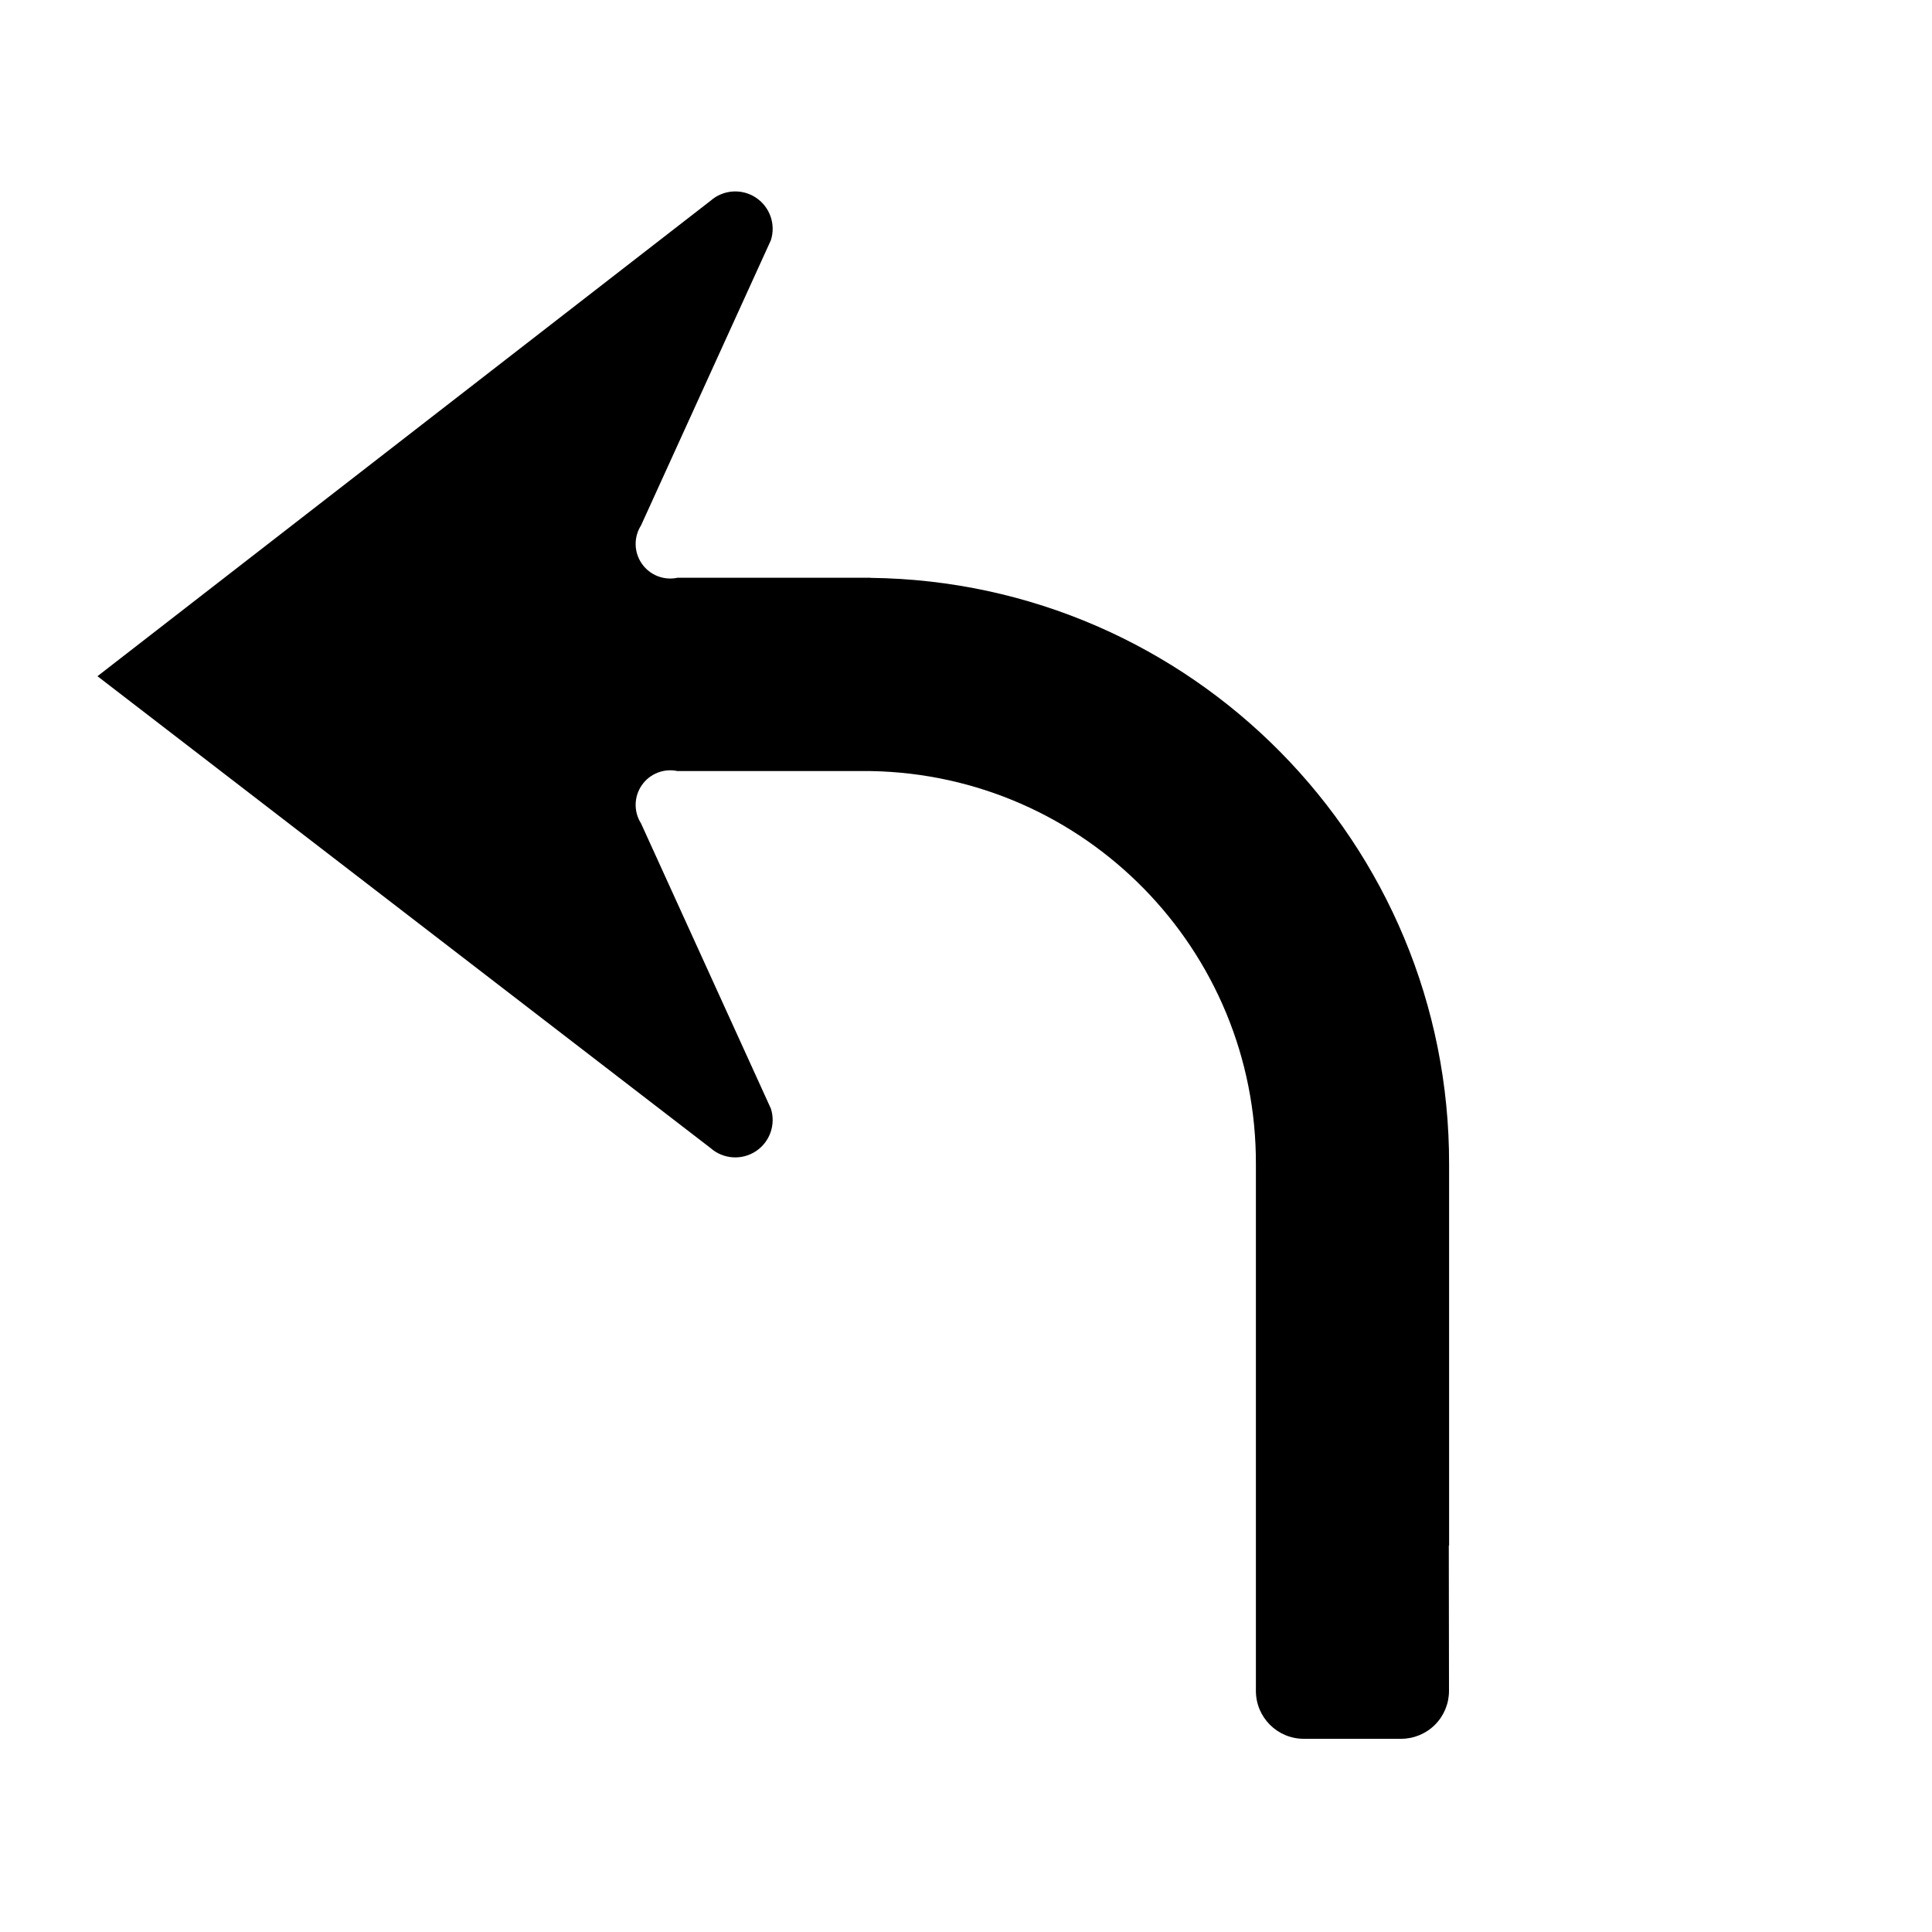
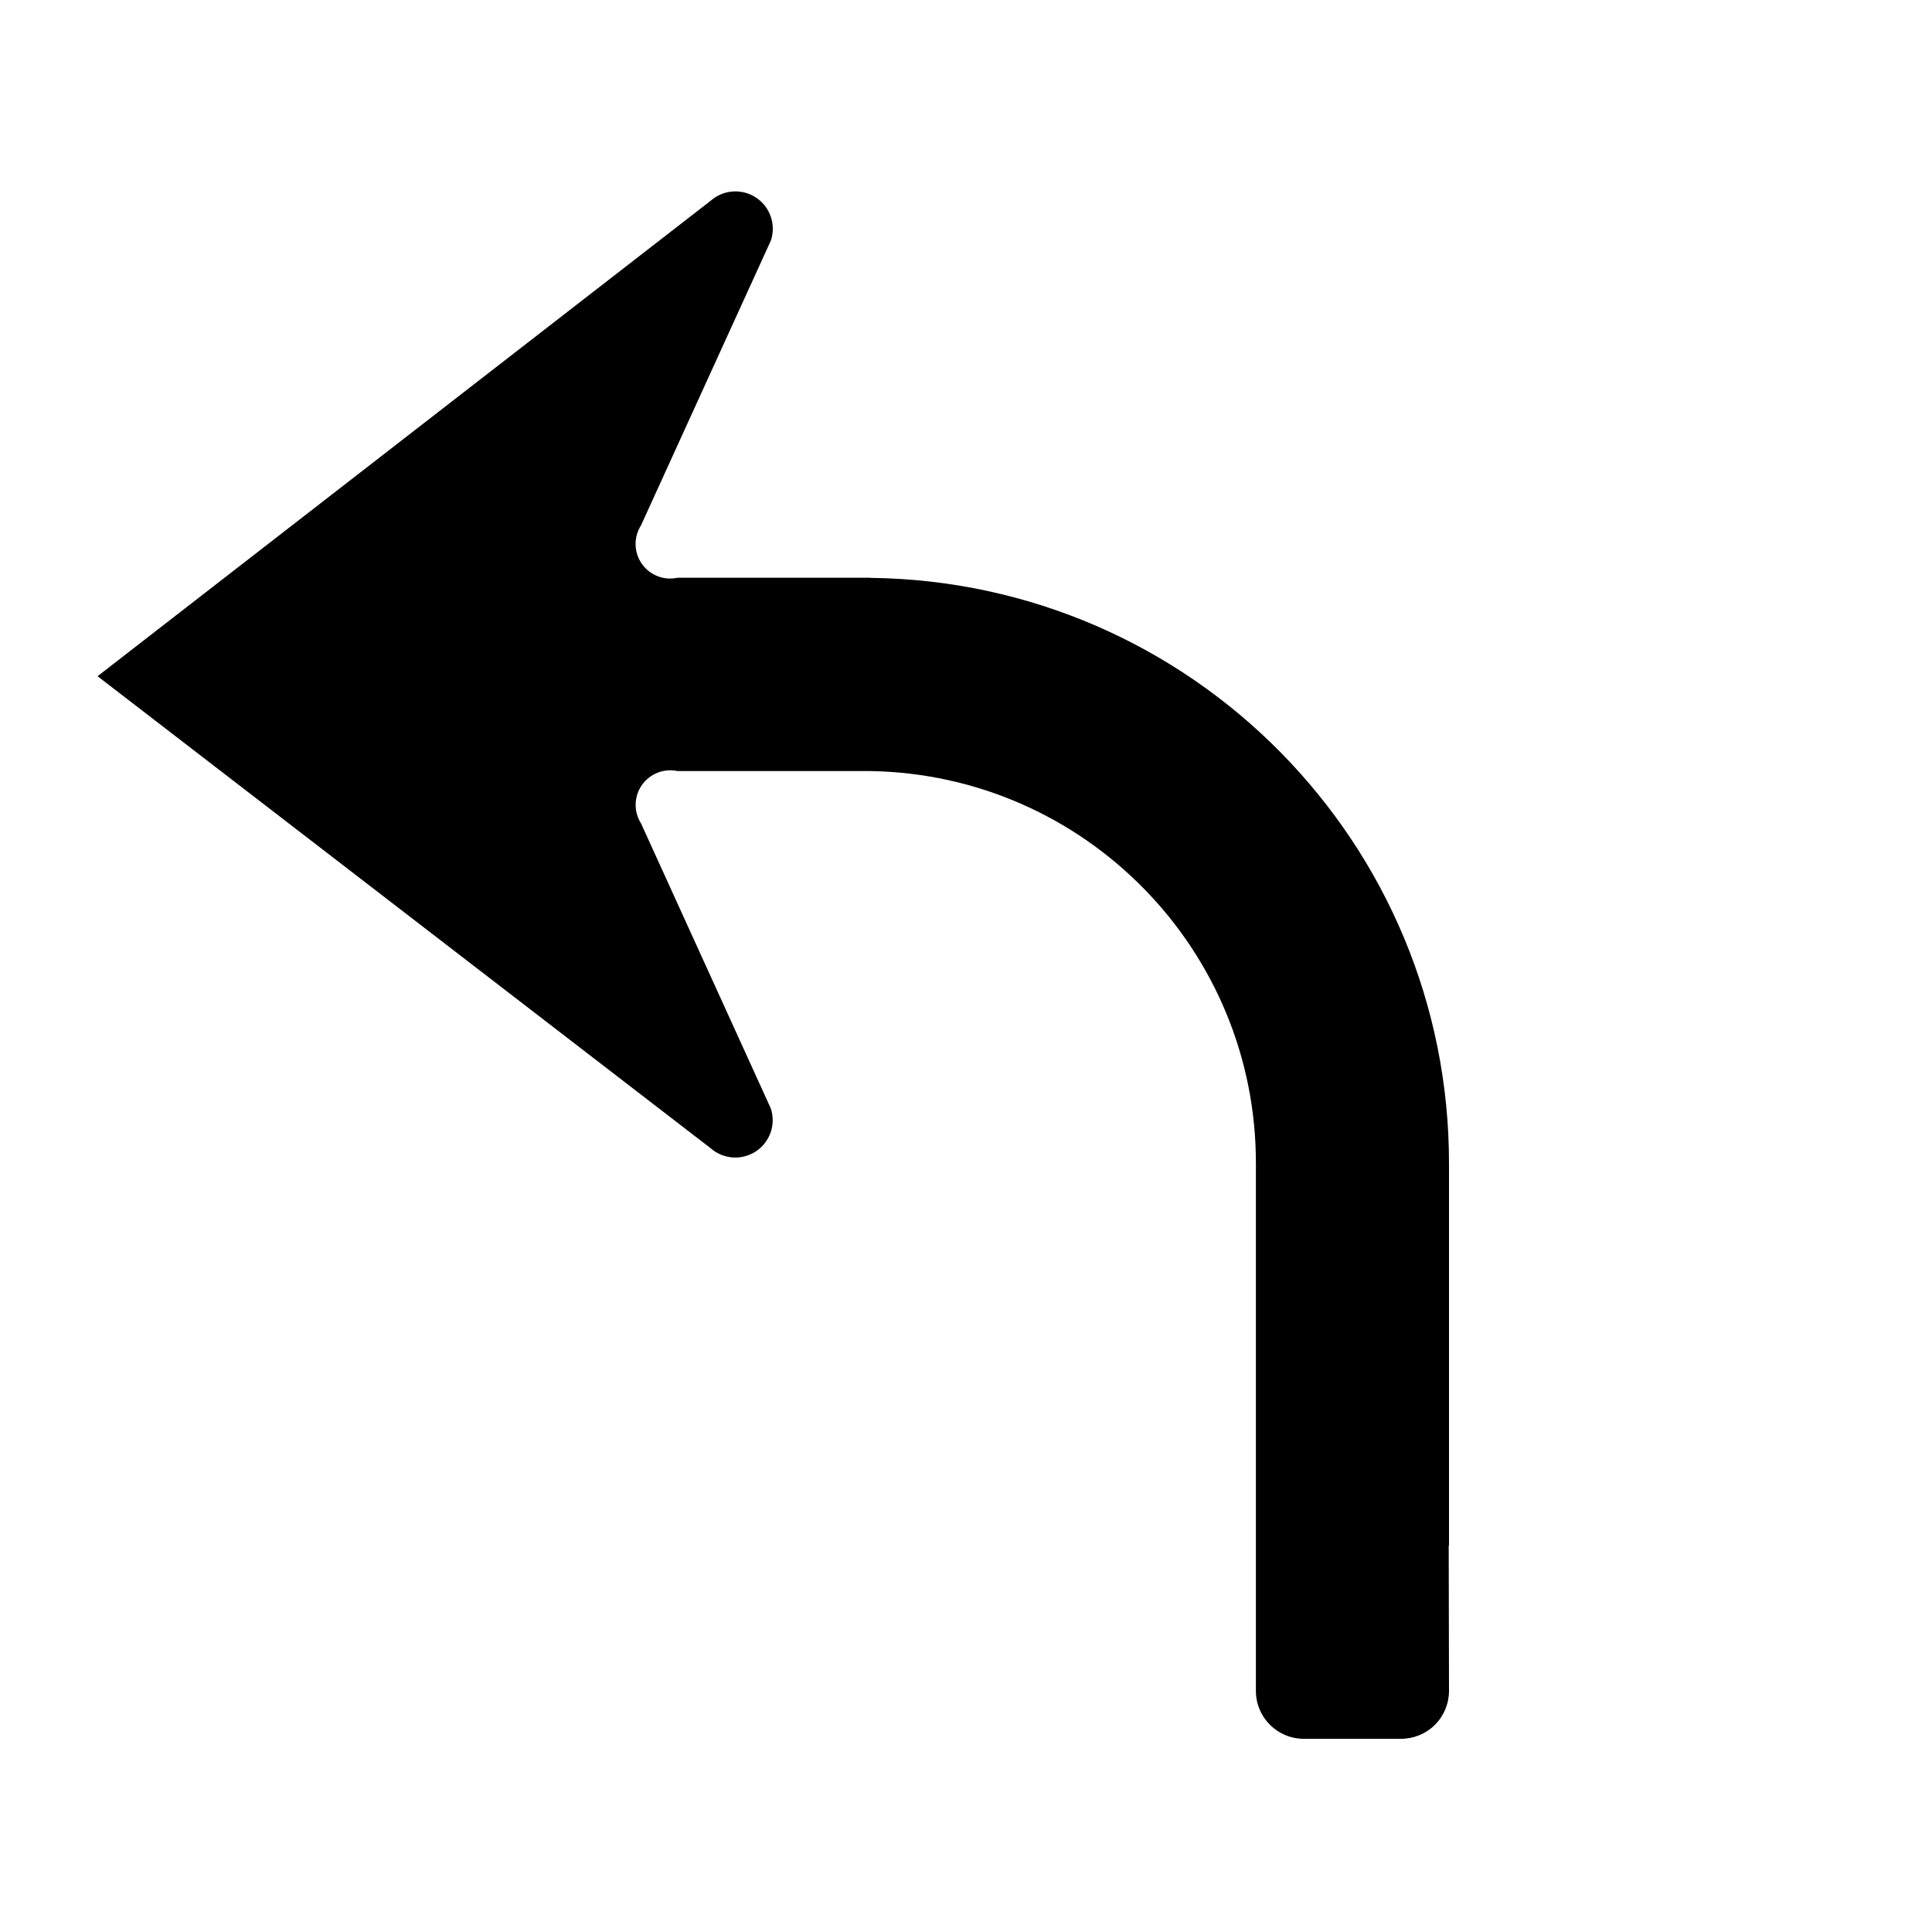
- <svg xmlns="http://www.w3.org/2000/svg" id="WORKING_ICONS" data-name="WORKING ICONS" width="20" height="20" viewBox="0 0 20 20">
-   <path fill="#000000" d="M9.001,5.98l0.011,0.002a6.06,6.06,0,0,1,5.989,6.073V16H14.998l0.002,1.503A0.496,0.496,0,0,1,14.503,18H13.497a0.496,0.496,0,0,1-.496-0.496V12.055A4.058,4.058,0,0,0,9.012,7.982H7.013a0.358,0.358,0,0,0-.377.542L7.98,11.476a0.387,0.387,0,0,1-.624.409L1.009,7l6.347-4.922a0.387,0.387,0,0,1,.624.409L6.636,5.439a0.358,0.358,0,0,0,.377.542H9.001" />
+ <svg xmlns="http://www.w3.org/2000/svg" data-name="WORKING ICONS" width="20" height="20">
+   <path d="m9 5.98.012.002A6.06 6.06 0 0 1 15 12.055V16h-.003L15 17.503a.496.496 0 0 1-.497.497h-1.006a.496.496 0 0 1-.496-.496v-5.45a4.058 4.058 0 0 0-3.989-4.072H7.013a.358.358 0 0 0-.377.542l1.344 2.952a.387.387 0 0 1-.624.41L1.01 7l6.347-4.922a.387.387 0 0 1 .624.41l-1.345 2.95a.358.358 0 0 0 .377.543h1.988" />
</svg>
